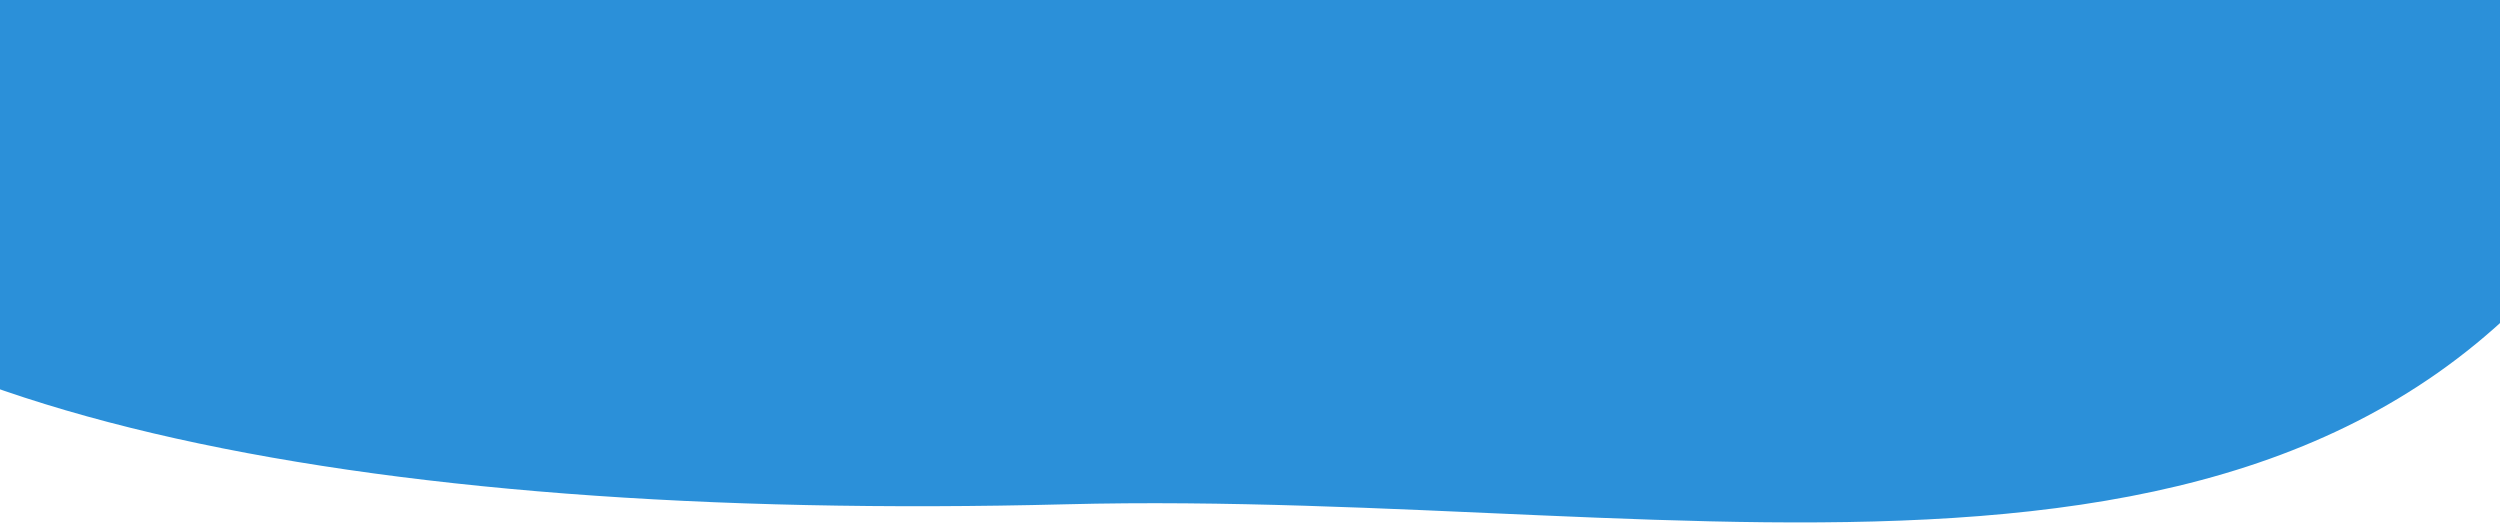
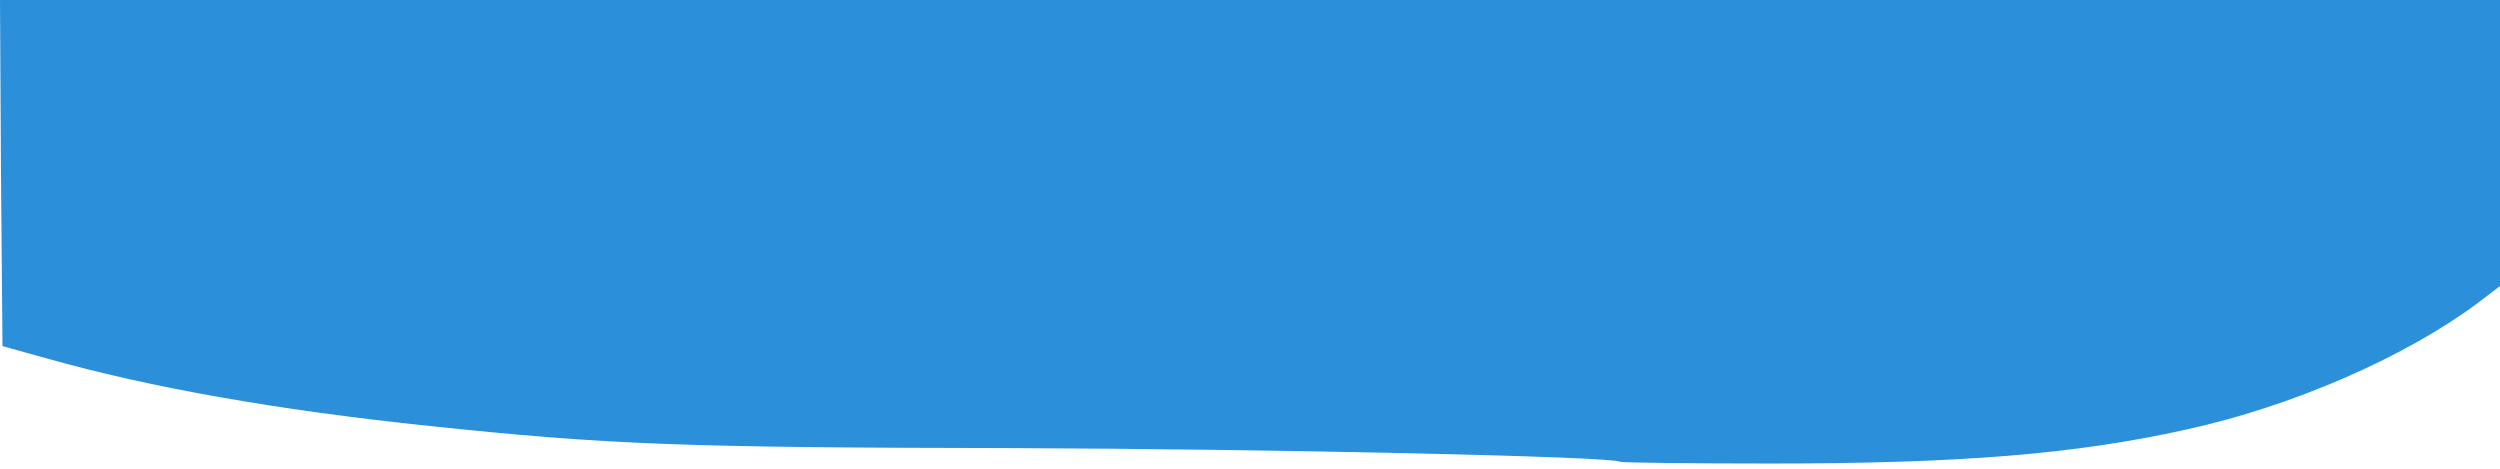
- <svg xmlns="http://www.w3.org/2000/svg" width="375" height="79" viewBox="0 0 375 79" fill="none">
-   <path d="M159.888 75.644C255.854 73.189 350.629 100.693 396.072 21.983C441.515 -56.727 409.45 -160.316 324.452 -209.389C239.454 -258.463 165.27 -206.465 88.268 -155.728C-161.84 9.068 -54.843 81.139 159.888 75.644Z" fill="#2B90D9" />
+ <svg xmlns="http://www.w3.org/2000/svg" width="432" height="81" viewBox="0 0 432 81" fill="none">
+   <path d="M279.946 79.794C278.836 78.878 219.842 77.581 174.166 77.429C118.074 77.353 104.67 76.819 74.277 73.615C47.981 70.868 25.954 66.978 8.111 61.943L0.427 59.807L0.171 29.904L0 0H216H432V24.716V49.432L427.987 52.484C415.437 61.791 395.972 70.258 377.787 74.225C358.577 78.497 338.599 80.099 306.071 80.099C291.899 80.099 280.117 79.946 279.946 79.794Z" fill="#2B90D9" />
</svg>
